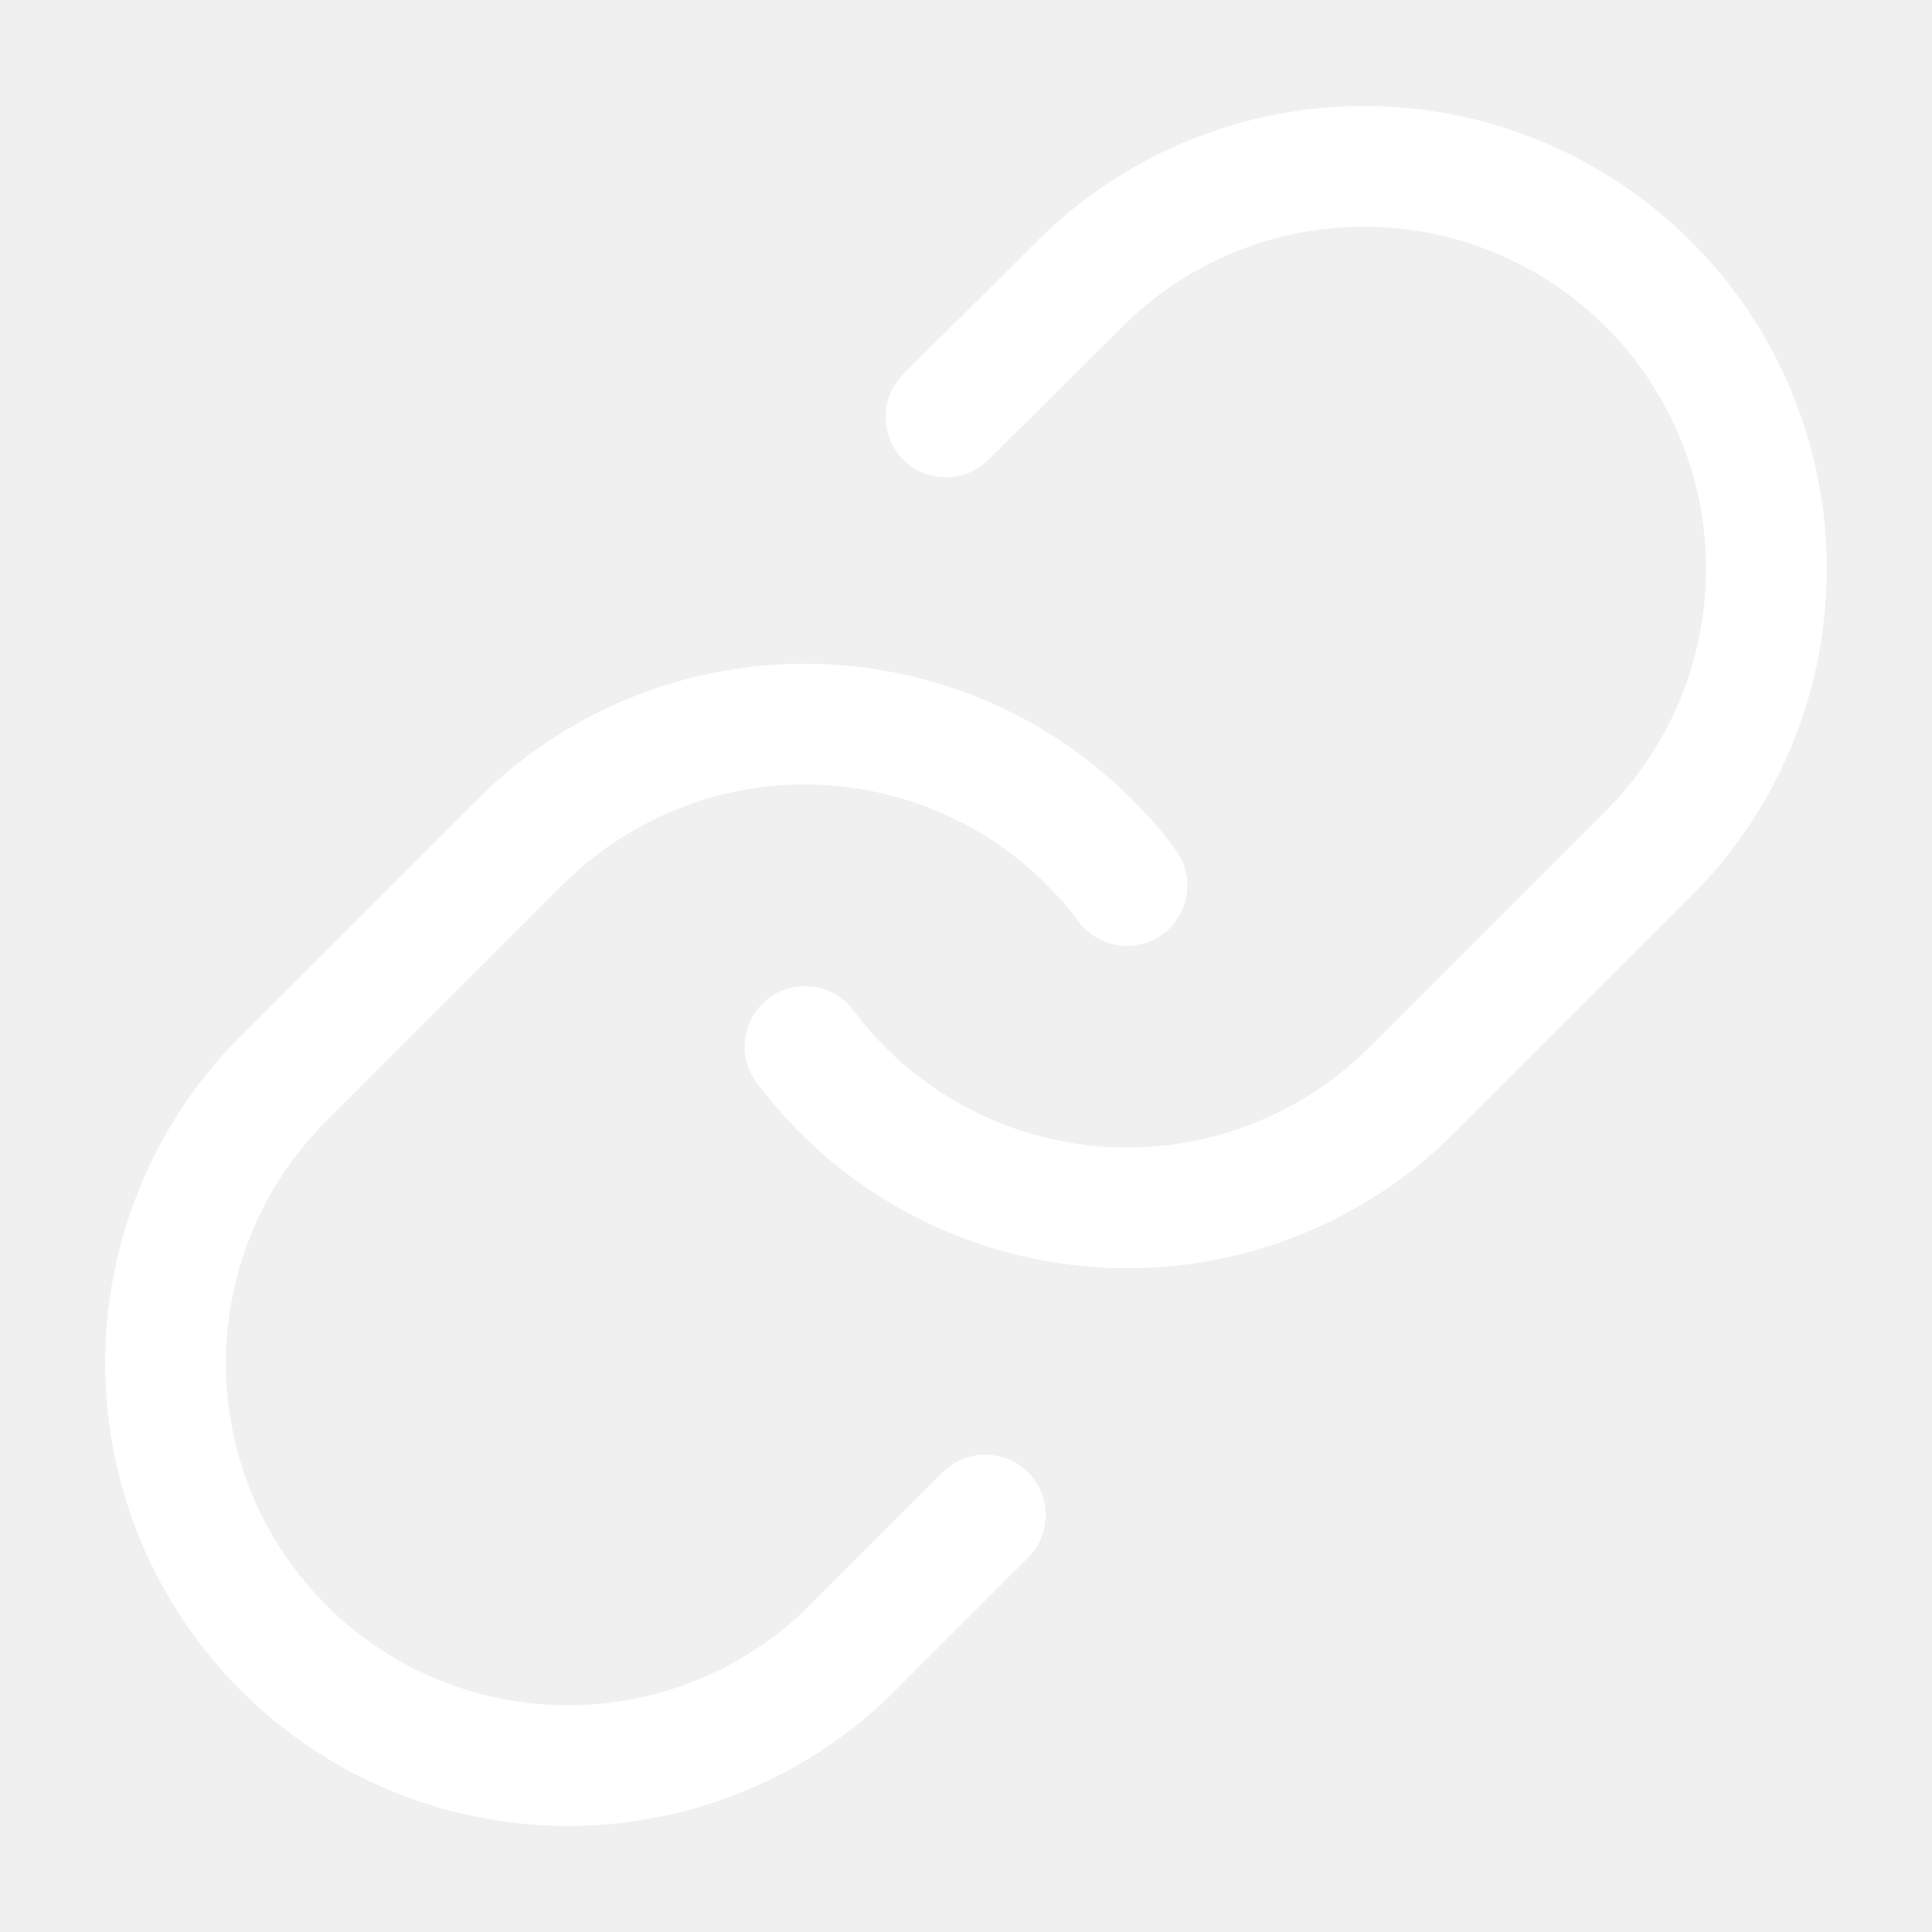
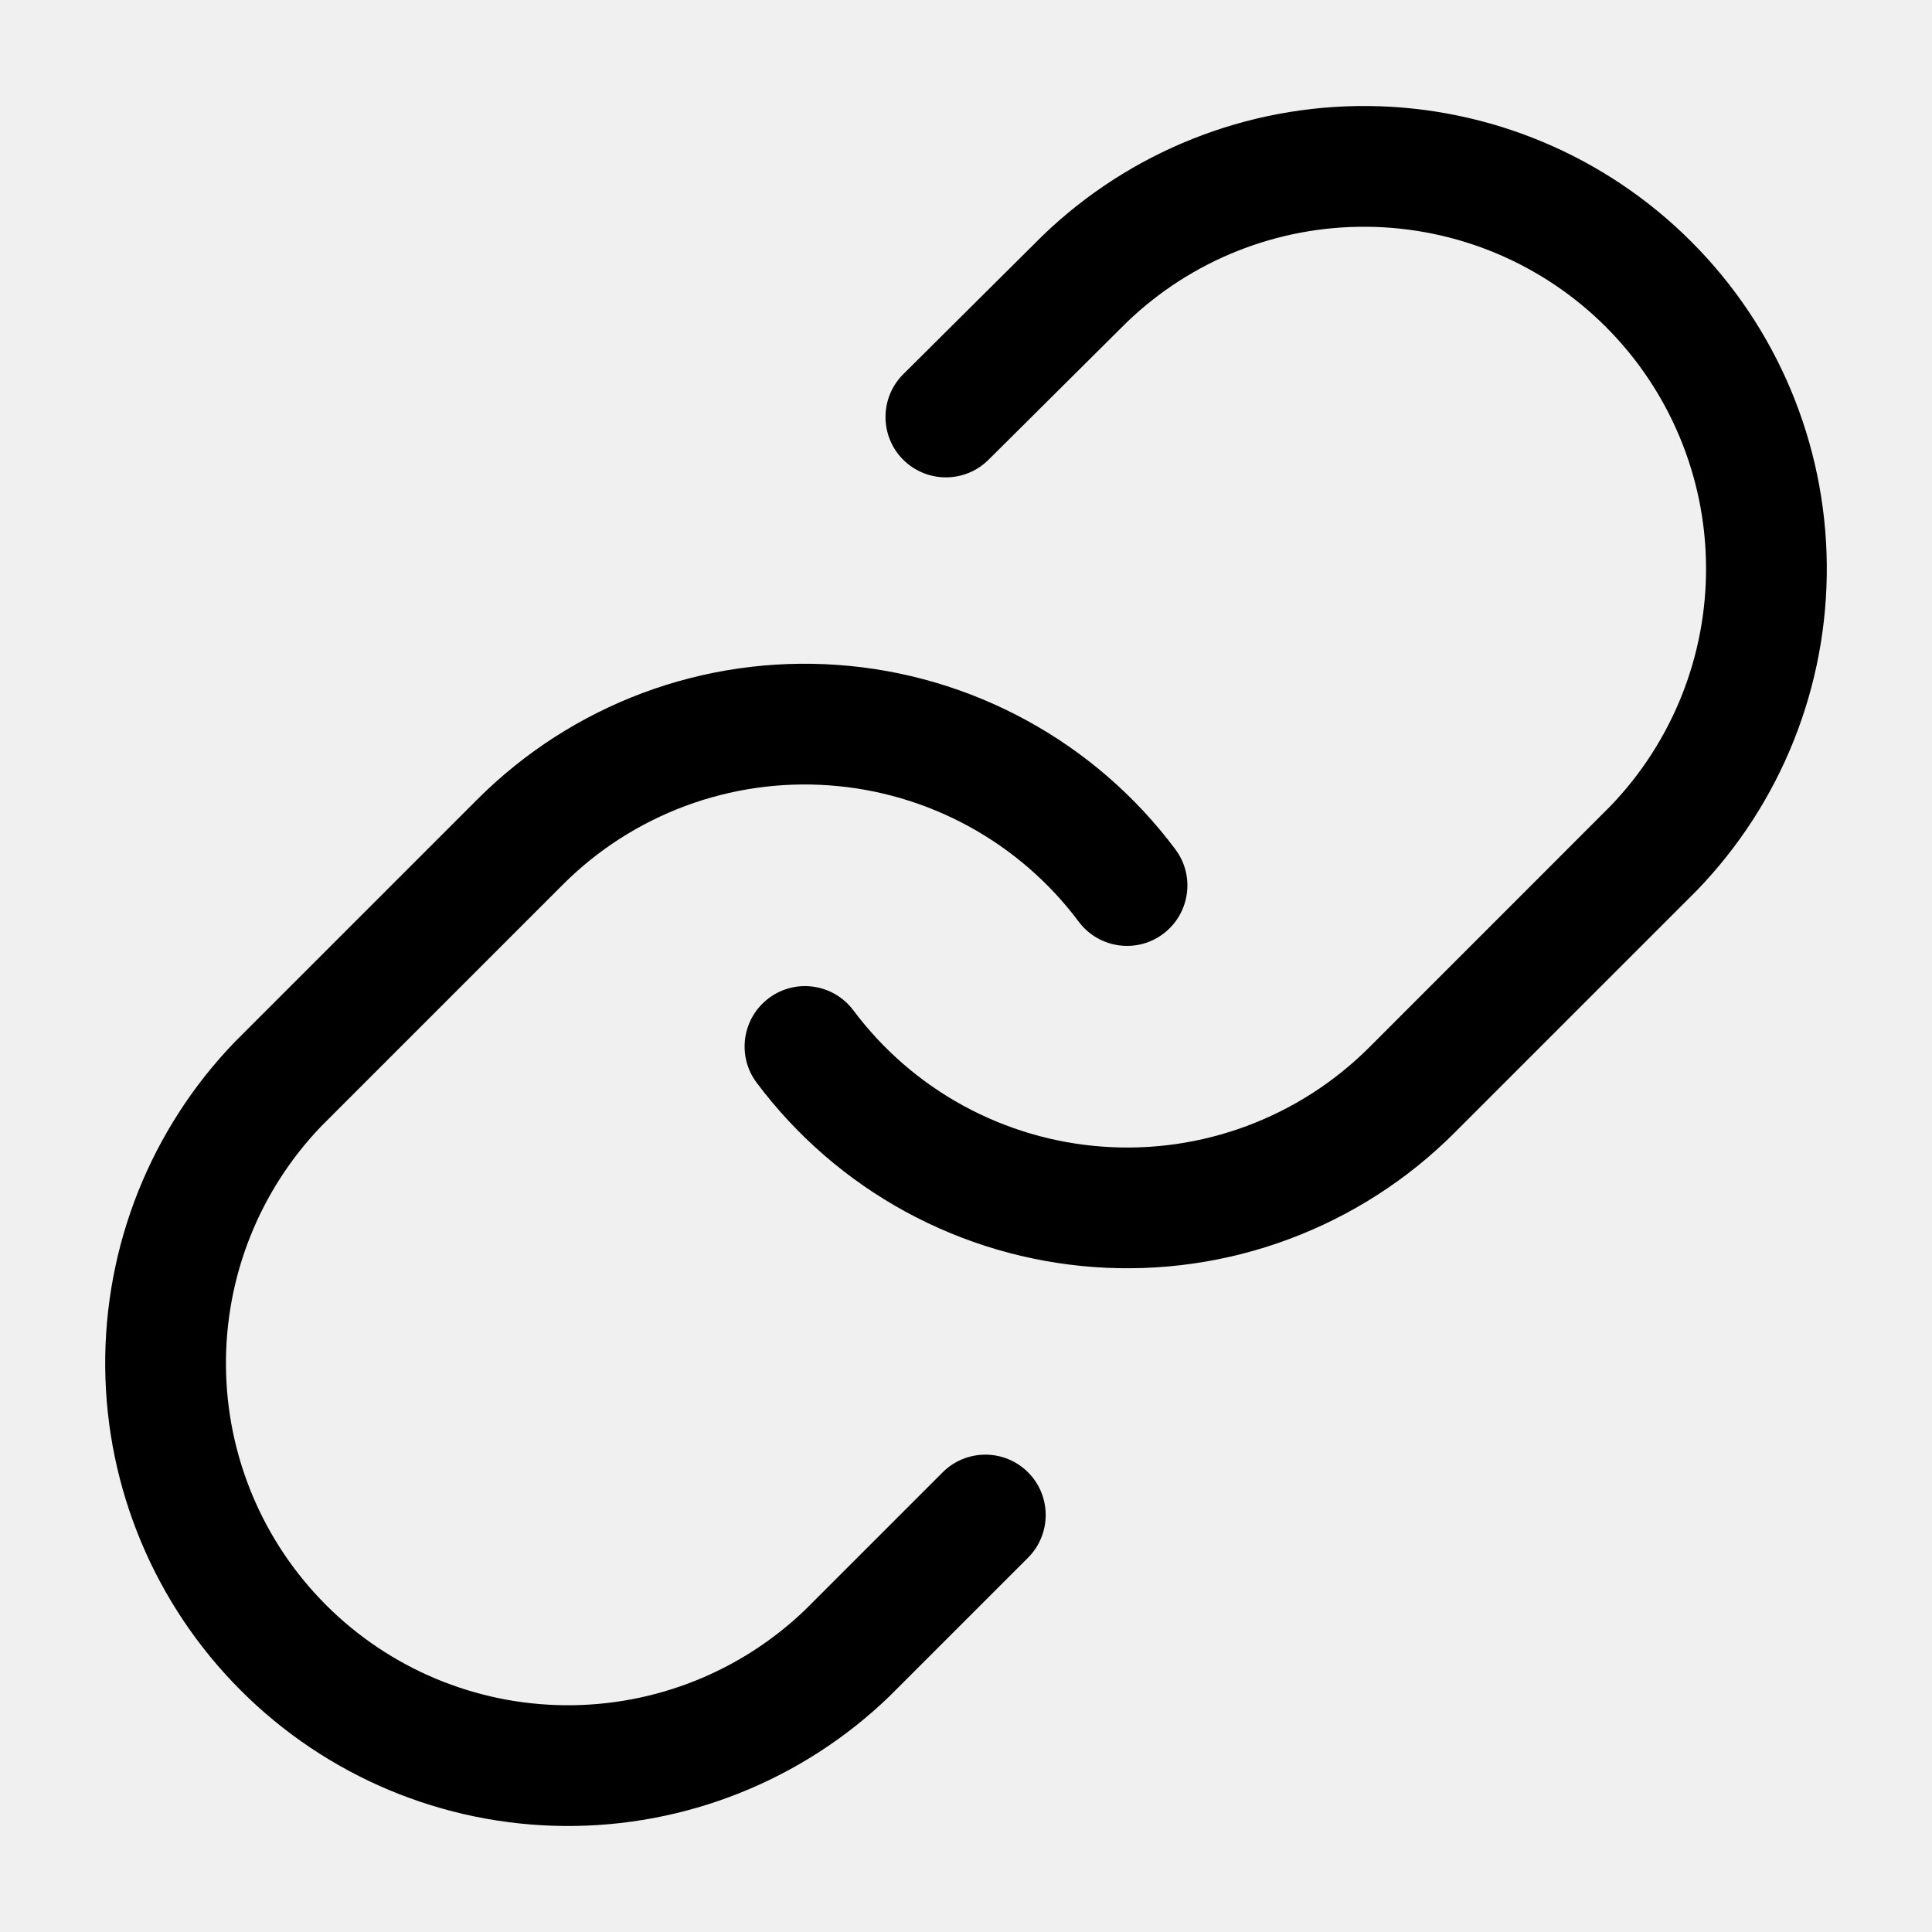
<svg xmlns="http://www.w3.org/2000/svg" width="18" height="18" viewBox="0 0 24 24">
-   <path fill-rule="evenodd" clip-rule="evenodd" d="M12.949 2.93C14.034 1.883 15.486 1.304 16.994 1.317C18.501 1.33 19.943 1.934 21.009 3.001C22.076 4.067 22.68 5.509 22.693 7.016C22.706 8.524 22.127 9.977 21.079 11.061L21.07 11.07L18.07 14.07C17.488 14.653 16.786 15.104 16.014 15.392C15.241 15.681 14.415 15.799 13.593 15.74C12.771 15.681 11.971 15.446 11.247 15.051C10.523 14.656 9.893 14.109 9.399 13.449C9.151 13.117 9.219 12.648 9.551 12.399C9.883 12.151 10.352 12.219 10.601 12.551C10.966 13.039 11.431 13.443 11.966 13.735C12.501 14.027 13.092 14.201 13.7 14.244C14.308 14.288 14.918 14.2 15.489 13.987C16.06 13.774 16.579 13.441 17.01 13.01L20.005 10.014C20.776 9.213 21.203 8.142 21.193 7.029C21.184 5.915 20.737 4.849 19.949 4.061C19.161 3.273 18.095 2.826 16.98 2.817C15.868 2.807 14.796 3.234 13.995 4.006L12.279 5.712C11.985 6.004 11.51 6.002 11.218 5.709C10.926 5.415 10.928 4.94 11.221 4.648L12.949 2.93Z" fill="white" />
-   <path fill-rule="evenodd" clip-rule="evenodd" d="M7.987 8.607C8.759 8.319 9.585 8.201 10.407 8.26C11.229 8.318 12.03 8.554 12.753 8.949C13.477 9.344 14.107 9.89 14.601 10.551C14.849 10.882 14.781 11.352 14.449 11.601C14.118 11.849 13.648 11.781 13.4 11.449C13.035 10.961 12.569 10.557 12.034 10.265C11.499 9.973 10.908 9.799 10.3 9.756C9.692 9.712 9.082 9.8 8.511 10.013C7.94 10.226 7.421 10.559 6.991 10.99L3.995 13.986C3.224 14.787 2.797 15.858 2.807 16.971C2.816 18.085 3.263 19.151 4.051 19.939C4.839 20.727 5.905 21.174 7.02 21.183C8.132 21.193 9.204 20.766 10.005 19.995L11.71 18.29C12.003 17.997 12.478 17.997 12.771 18.29C13.063 18.582 13.063 19.057 12.771 19.35L11.051 21.07C9.967 22.117 8.514 22.696 7.007 22.683C5.499 22.67 4.057 22.066 2.991 20.999C1.925 19.933 1.32 18.491 1.307 16.983C1.294 15.476 1.873 14.023 2.921 12.939L2.93 12.93L5.93 9.93C5.93 9.93 5.93 9.93 5.93 9.93C6.513 9.347 7.214 8.896 7.987 8.607Z" fill="white" />
+   <path fill-rule="evenodd" clip-rule="evenodd" d="M12.949 2.93C14.034 1.883 15.486 1.304 16.994 1.317C18.501 1.33 19.943 1.934 21.009 3.001C22.076 4.067 22.68 5.509 22.693 7.016C22.706 8.524 22.127 9.977 21.079 11.061L21.07 11.07L18.07 14.07C17.488 14.653 16.786 15.104 16.014 15.392C15.241 15.681 14.415 15.799 13.593 15.74C12.771 15.681 11.971 15.446 11.247 15.051C10.523 14.656 9.893 14.109 9.399 13.449C9.151 13.117 9.219 12.648 9.551 12.399C9.883 12.151 10.352 12.219 10.601 12.551C10.966 13.039 11.431 13.443 11.966 13.735C12.501 14.027 13.092 14.201 13.7 14.244C14.308 14.288 14.918 14.2 15.489 13.987C16.06 13.774 16.579 13.441 17.01 13.01L20.005 10.014C20.776 9.213 21.203 8.142 21.193 7.029C21.184 5.915 20.737 4.849 19.949 4.061C19.161 3.273 18.095 2.826 16.98 2.817C15.868 2.807 14.796 3.234 13.995 4.006L12.279 5.712C11.985 6.004 11.51 6.002 11.218 5.709C10.926 5.415 10.928 4.94 11.221 4.648L12.949 2.93Z" fill="current" />
+   <path fill-rule="evenodd" clip-rule="evenodd" d="M7.987 8.607C8.759 8.319 9.585 8.201 10.407 8.26C11.229 8.318 12.03 8.554 12.753 8.949C13.477 9.344 14.107 9.89 14.601 10.551C14.849 10.882 14.781 11.352 14.449 11.601C14.118 11.849 13.648 11.781 13.4 11.449C13.035 10.961 12.569 10.557 12.034 10.265C11.499 9.973 10.908 9.799 10.3 9.756C9.692 9.712 9.082 9.8 8.511 10.013C7.94 10.226 7.421 10.559 6.991 10.99L3.995 13.986C3.224 14.787 2.797 15.858 2.807 16.971C2.816 18.085 3.263 19.151 4.051 19.939C4.839 20.727 5.905 21.174 7.02 21.183C8.132 21.193 9.204 20.766 10.005 19.995L11.71 18.29C12.003 17.997 12.478 17.997 12.771 18.29C13.063 18.582 13.063 19.057 12.771 19.35L11.051 21.07C9.967 22.117 8.514 22.696 7.007 22.683C5.499 22.67 4.057 22.066 2.991 20.999C1.925 19.933 1.32 18.491 1.307 16.983C1.294 15.476 1.873 14.023 2.921 12.939L2.93 12.93L5.93 9.93C5.93 9.93 5.93 9.93 5.93 9.93C6.513 9.347 7.214 8.896 7.987 8.607Z" fill="current" />
</svg>
